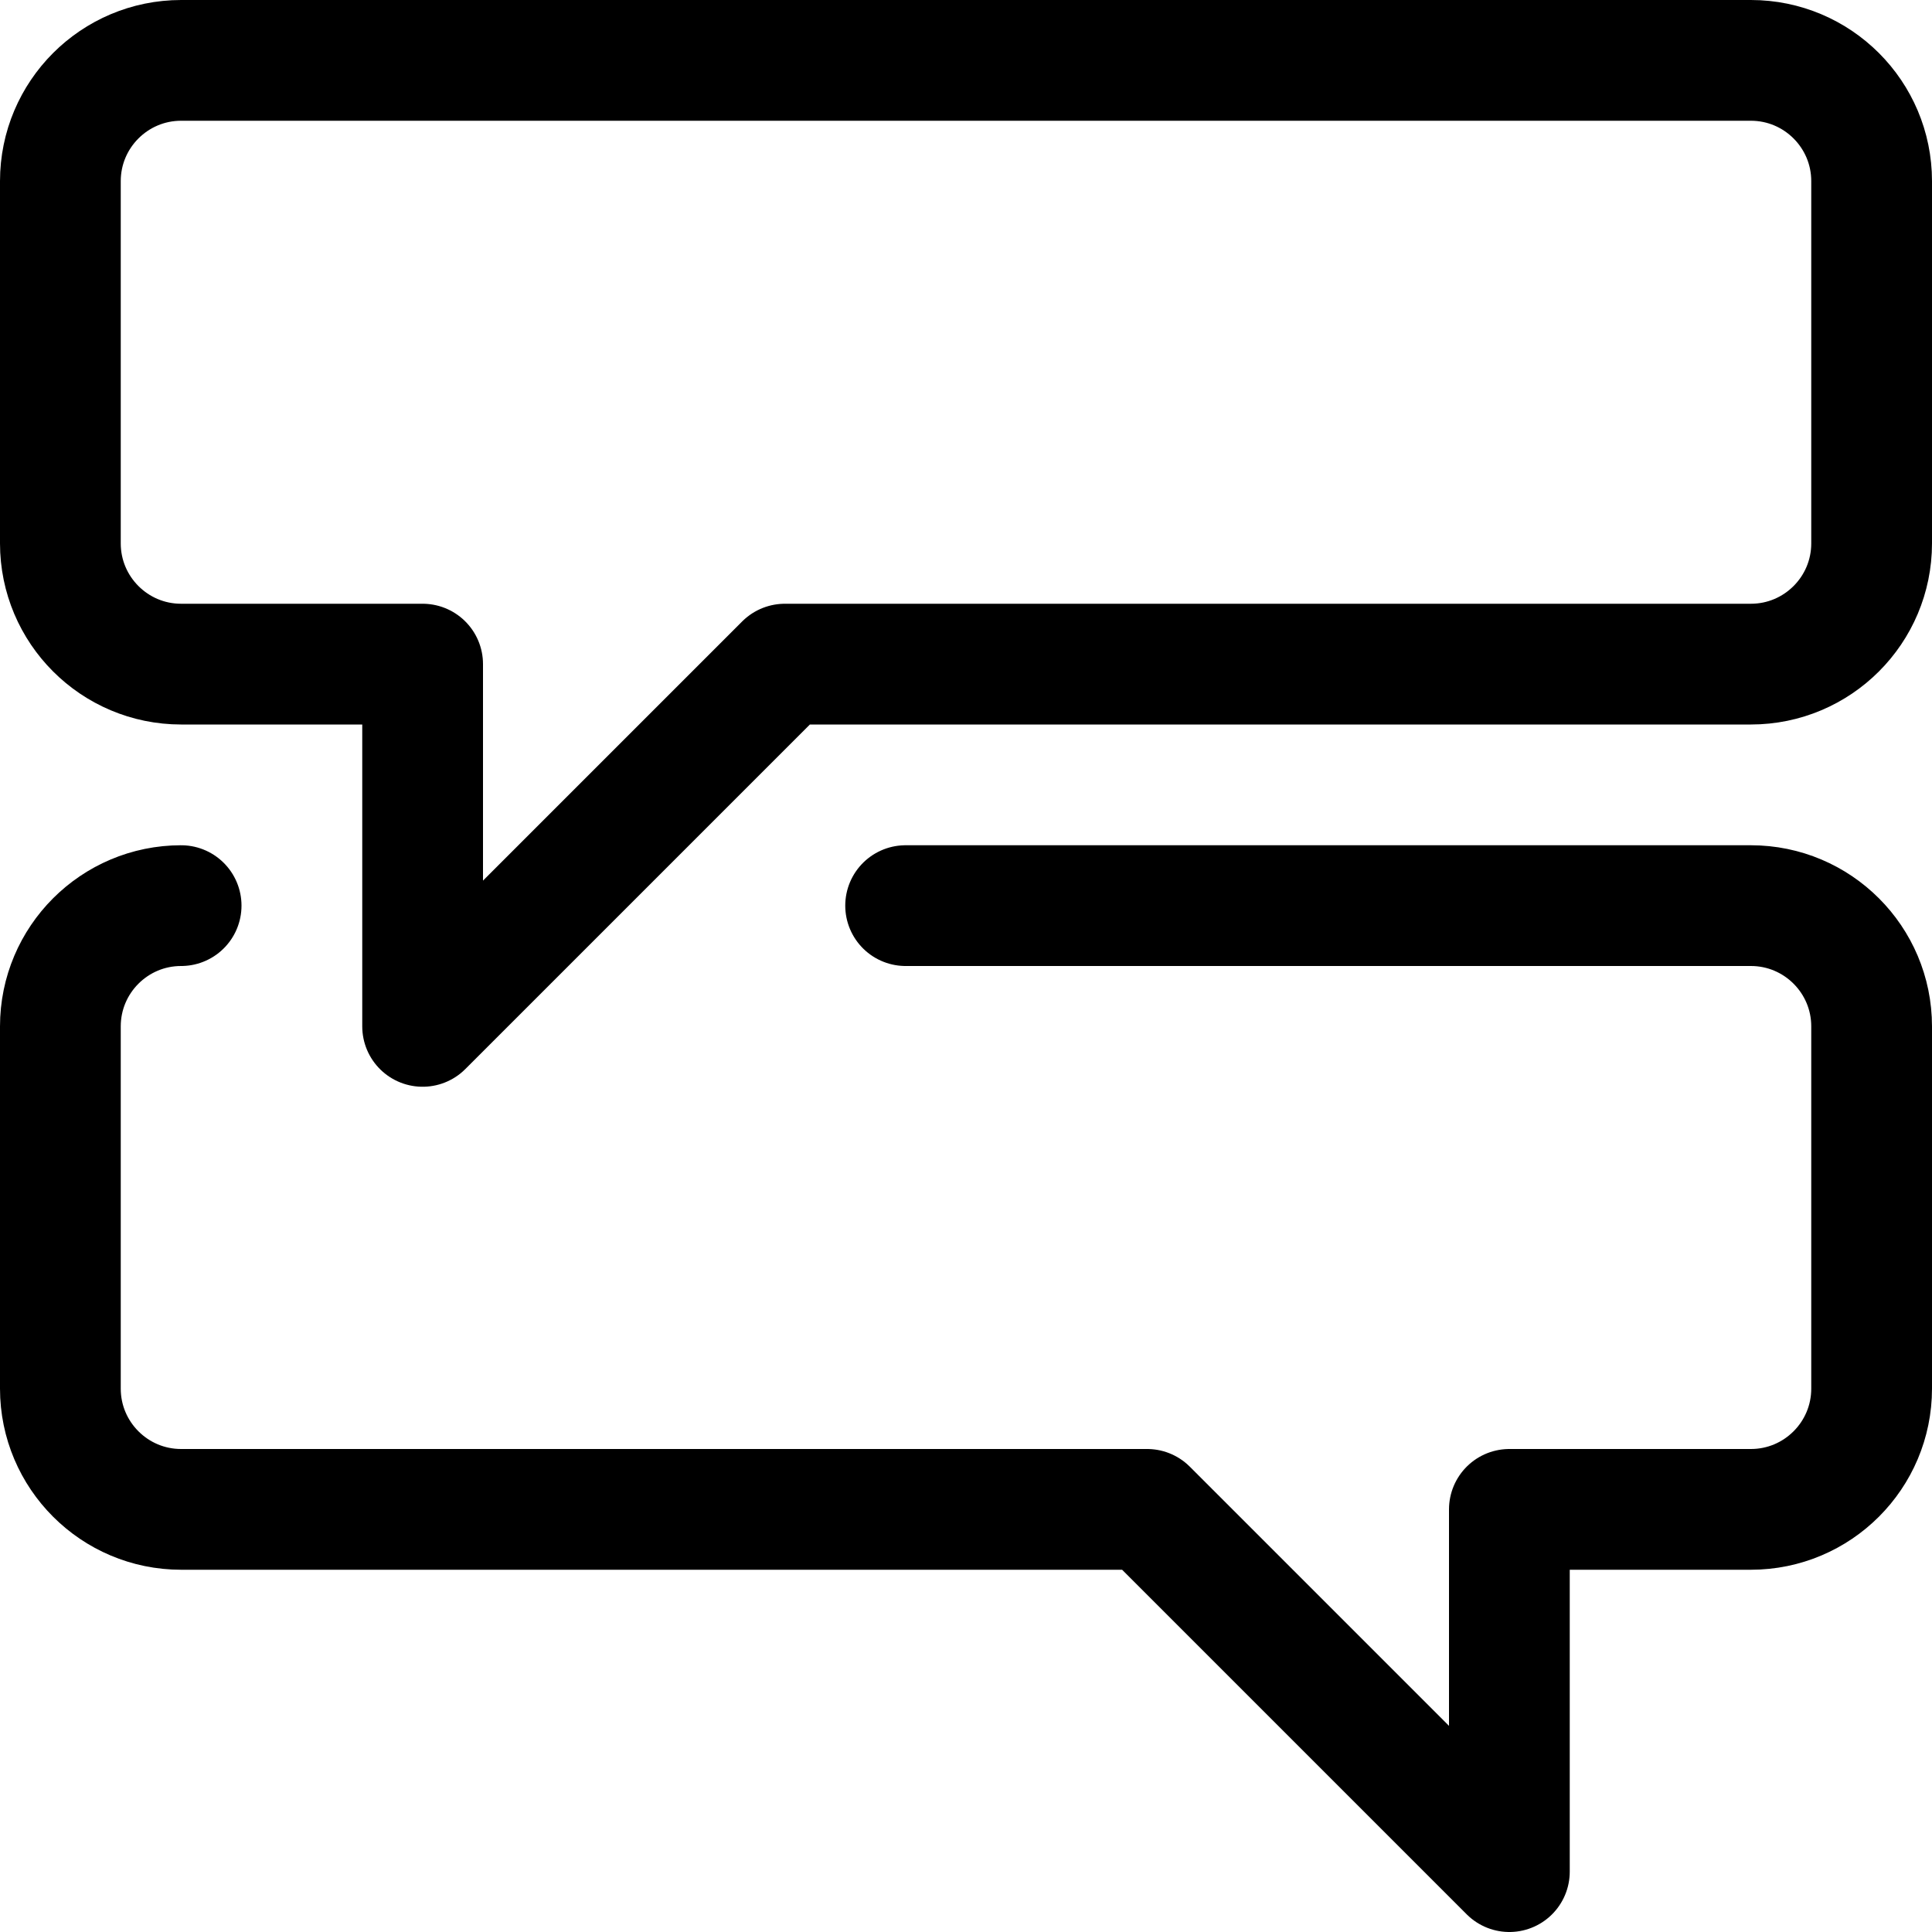
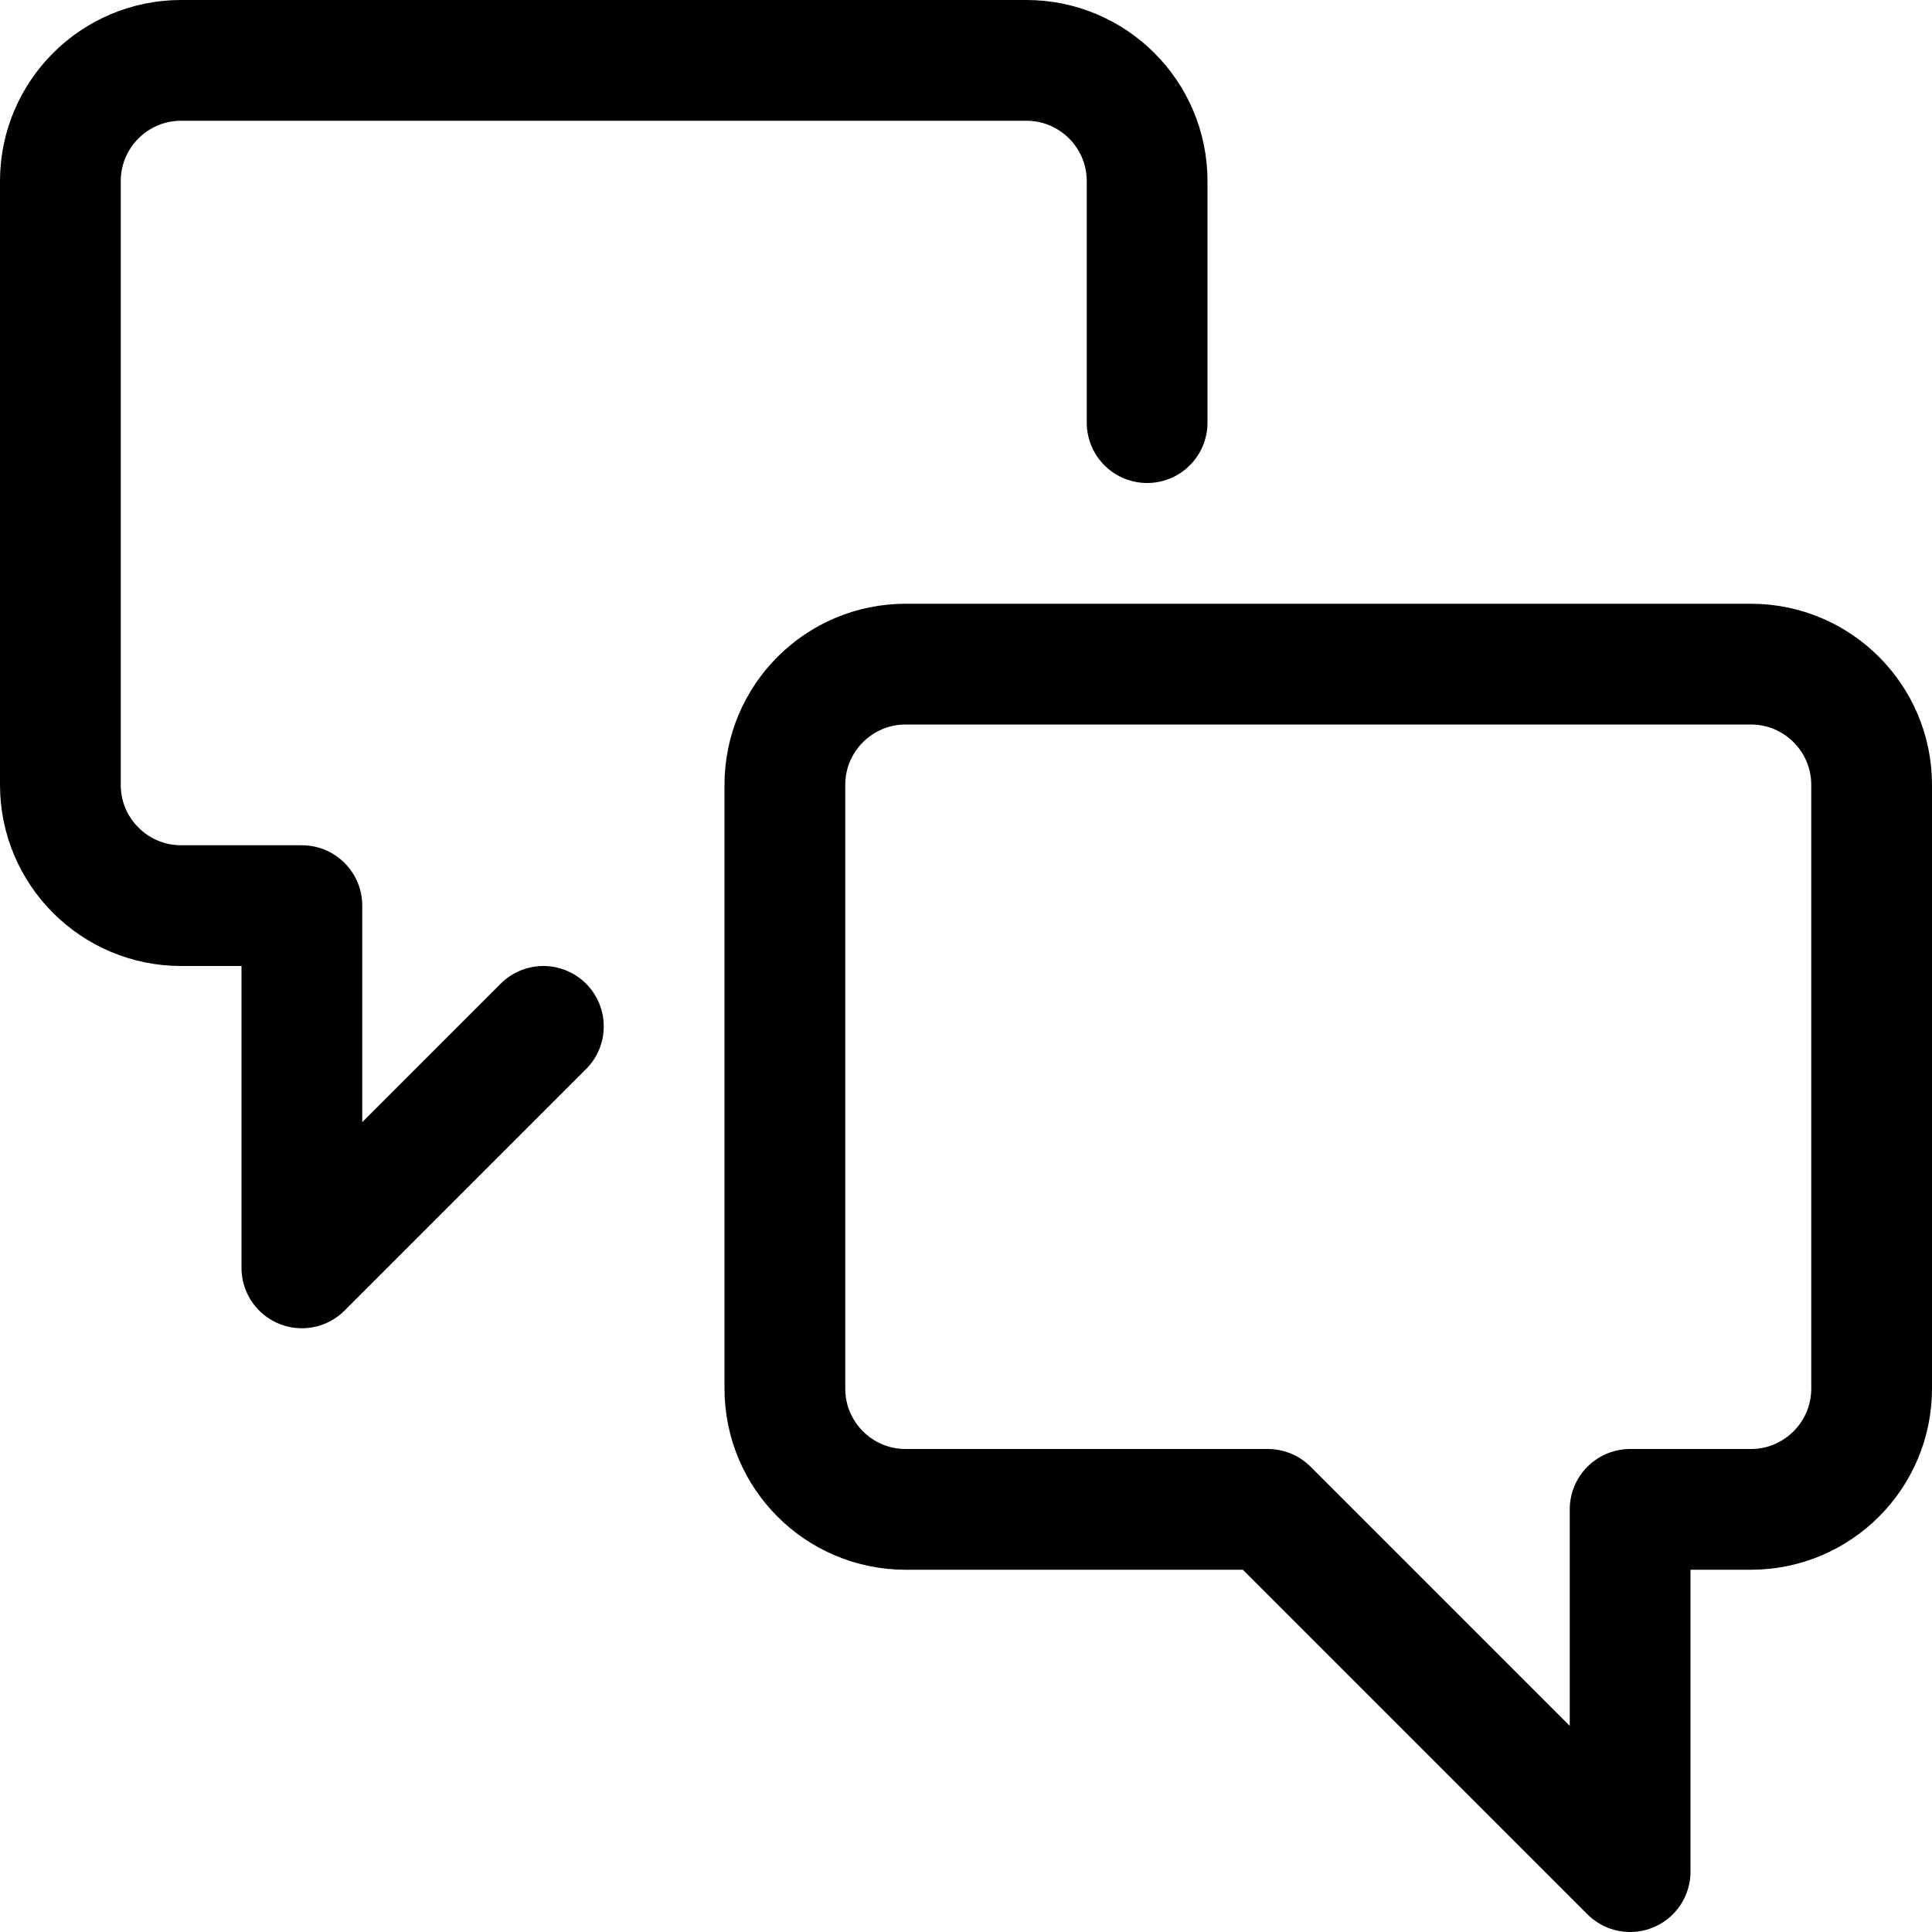
<svg xmlns="http://www.w3.org/2000/svg" width="24" height="24" viewBox="0 0 24 24" fill="none">
-   <path fill-rule="evenodd" clip-rule="evenodd" d="M21.75 8.25H9.75L5.25 12.75V8.25H2.25C1.422 8.25 0.75 7.578 0.75 6.75V2.25C0.75 1.422 1.422 0.75 2.25 0.75H21.75C22.578 0.75 23.25 1.422 23.25 2.25V6.75C23.25 7.578 22.578 8.25 21.75 8.25Z" stroke="black" stroke-width="1.5" stroke-linecap="round" stroke-linejoin="round" />
-   <path d="M2.25 11.25C1.422 11.25 0.75 11.922 0.75 12.75V17.25C0.75 18.078 1.422 18.75 2.25 18.75H14.25L18.75 23.25V18.75H21.75C22.578 18.75 23.25 18.078 23.25 17.25V12.75C23.25 11.922 22.578 11.25 21.75 11.25H11.25" stroke="black" stroke-width="1.5" stroke-linecap="round" stroke-linejoin="round" />
+   <path fill-rule="evenodd" clip-rule="evenodd" d="M11.25 18.75C10.422 18.75 9.75 18.078 9.75 17.25V9.75C9.75 8.922 10.422 8.25 11.25 8.25H21.75C22.578 8.25 23.25 8.922 23.25 9.75V17.25C23.25 18.078 22.578 18.75 21.75 18.75H20.25V23.25L15.75 18.75H11.25Z" stroke="black" stroke-width="1.5" stroke-linecap="round" stroke-linejoin="round" />
+   <path d="M6.75 12.75L3.75 15.75V11.25H2.25C1.422 11.25 0.75 10.578 0.75 9.75V2.25C0.75 1.422 1.422 0.75 2.25 0.75H12.75C13.578 0.75 14.25 1.422 14.25 2.25V5.25" stroke="black" stroke-width="1.5" stroke-linecap="round" stroke-linejoin="round" />
</svg>
